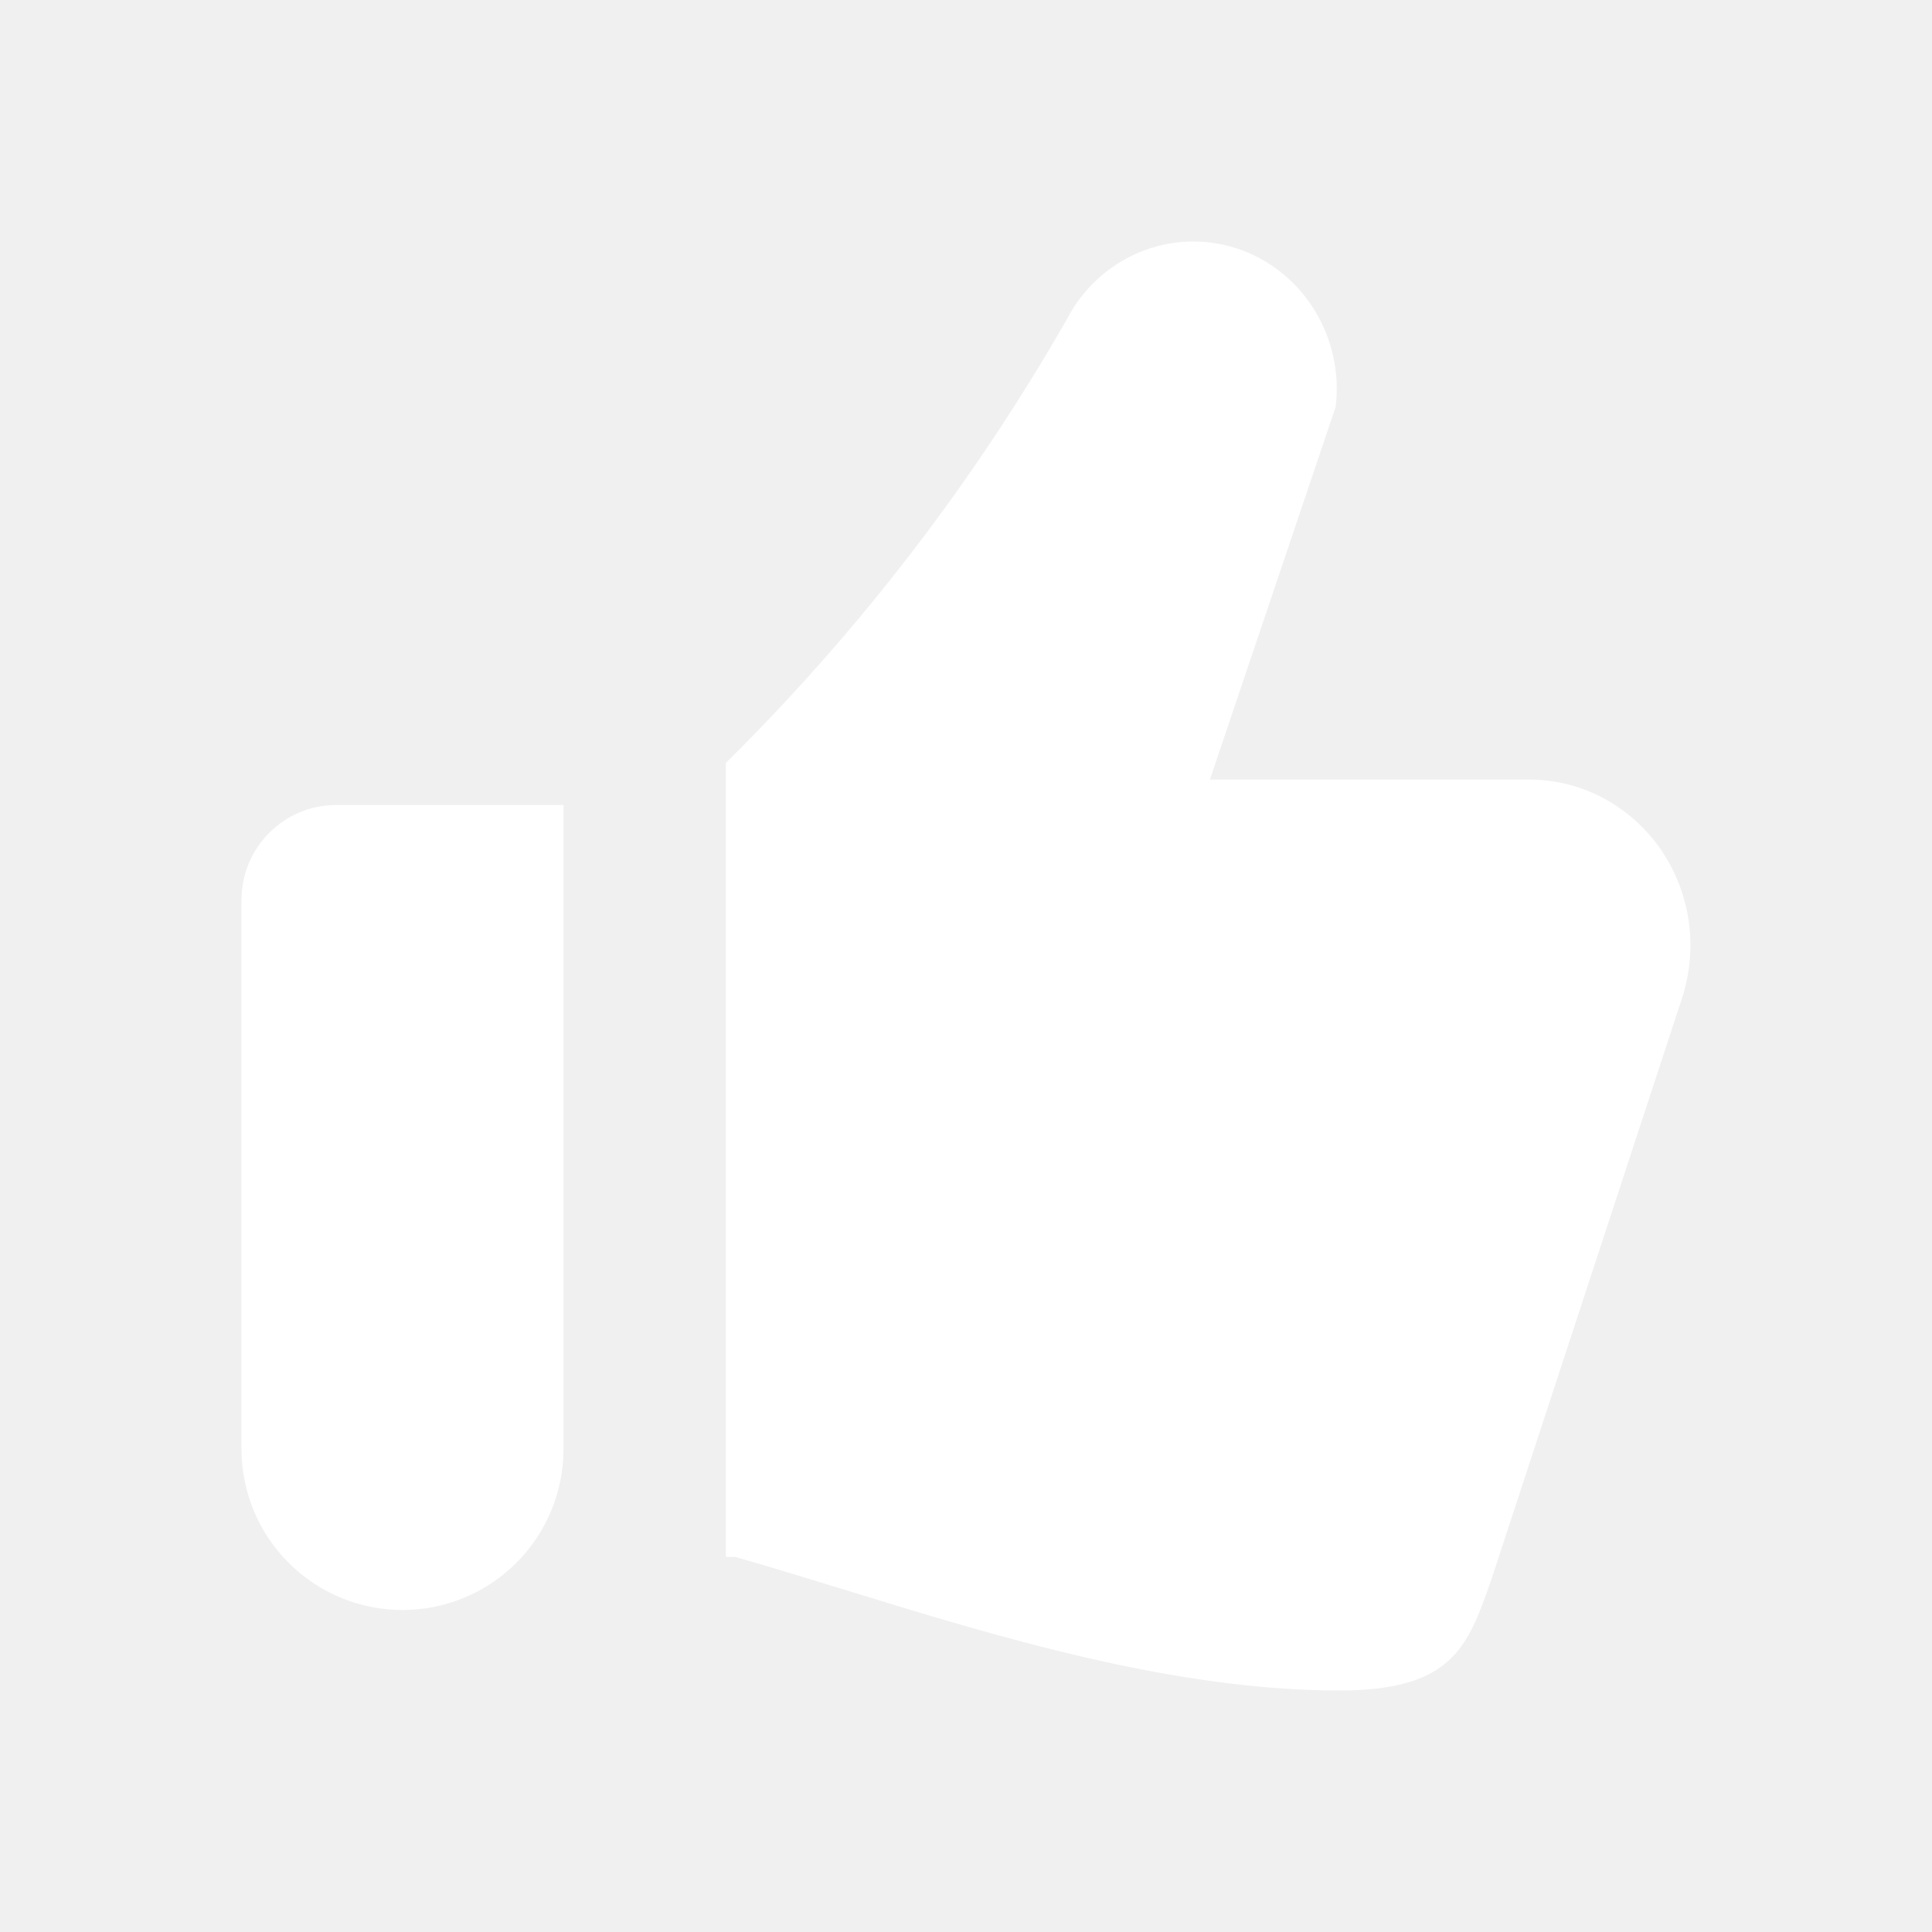
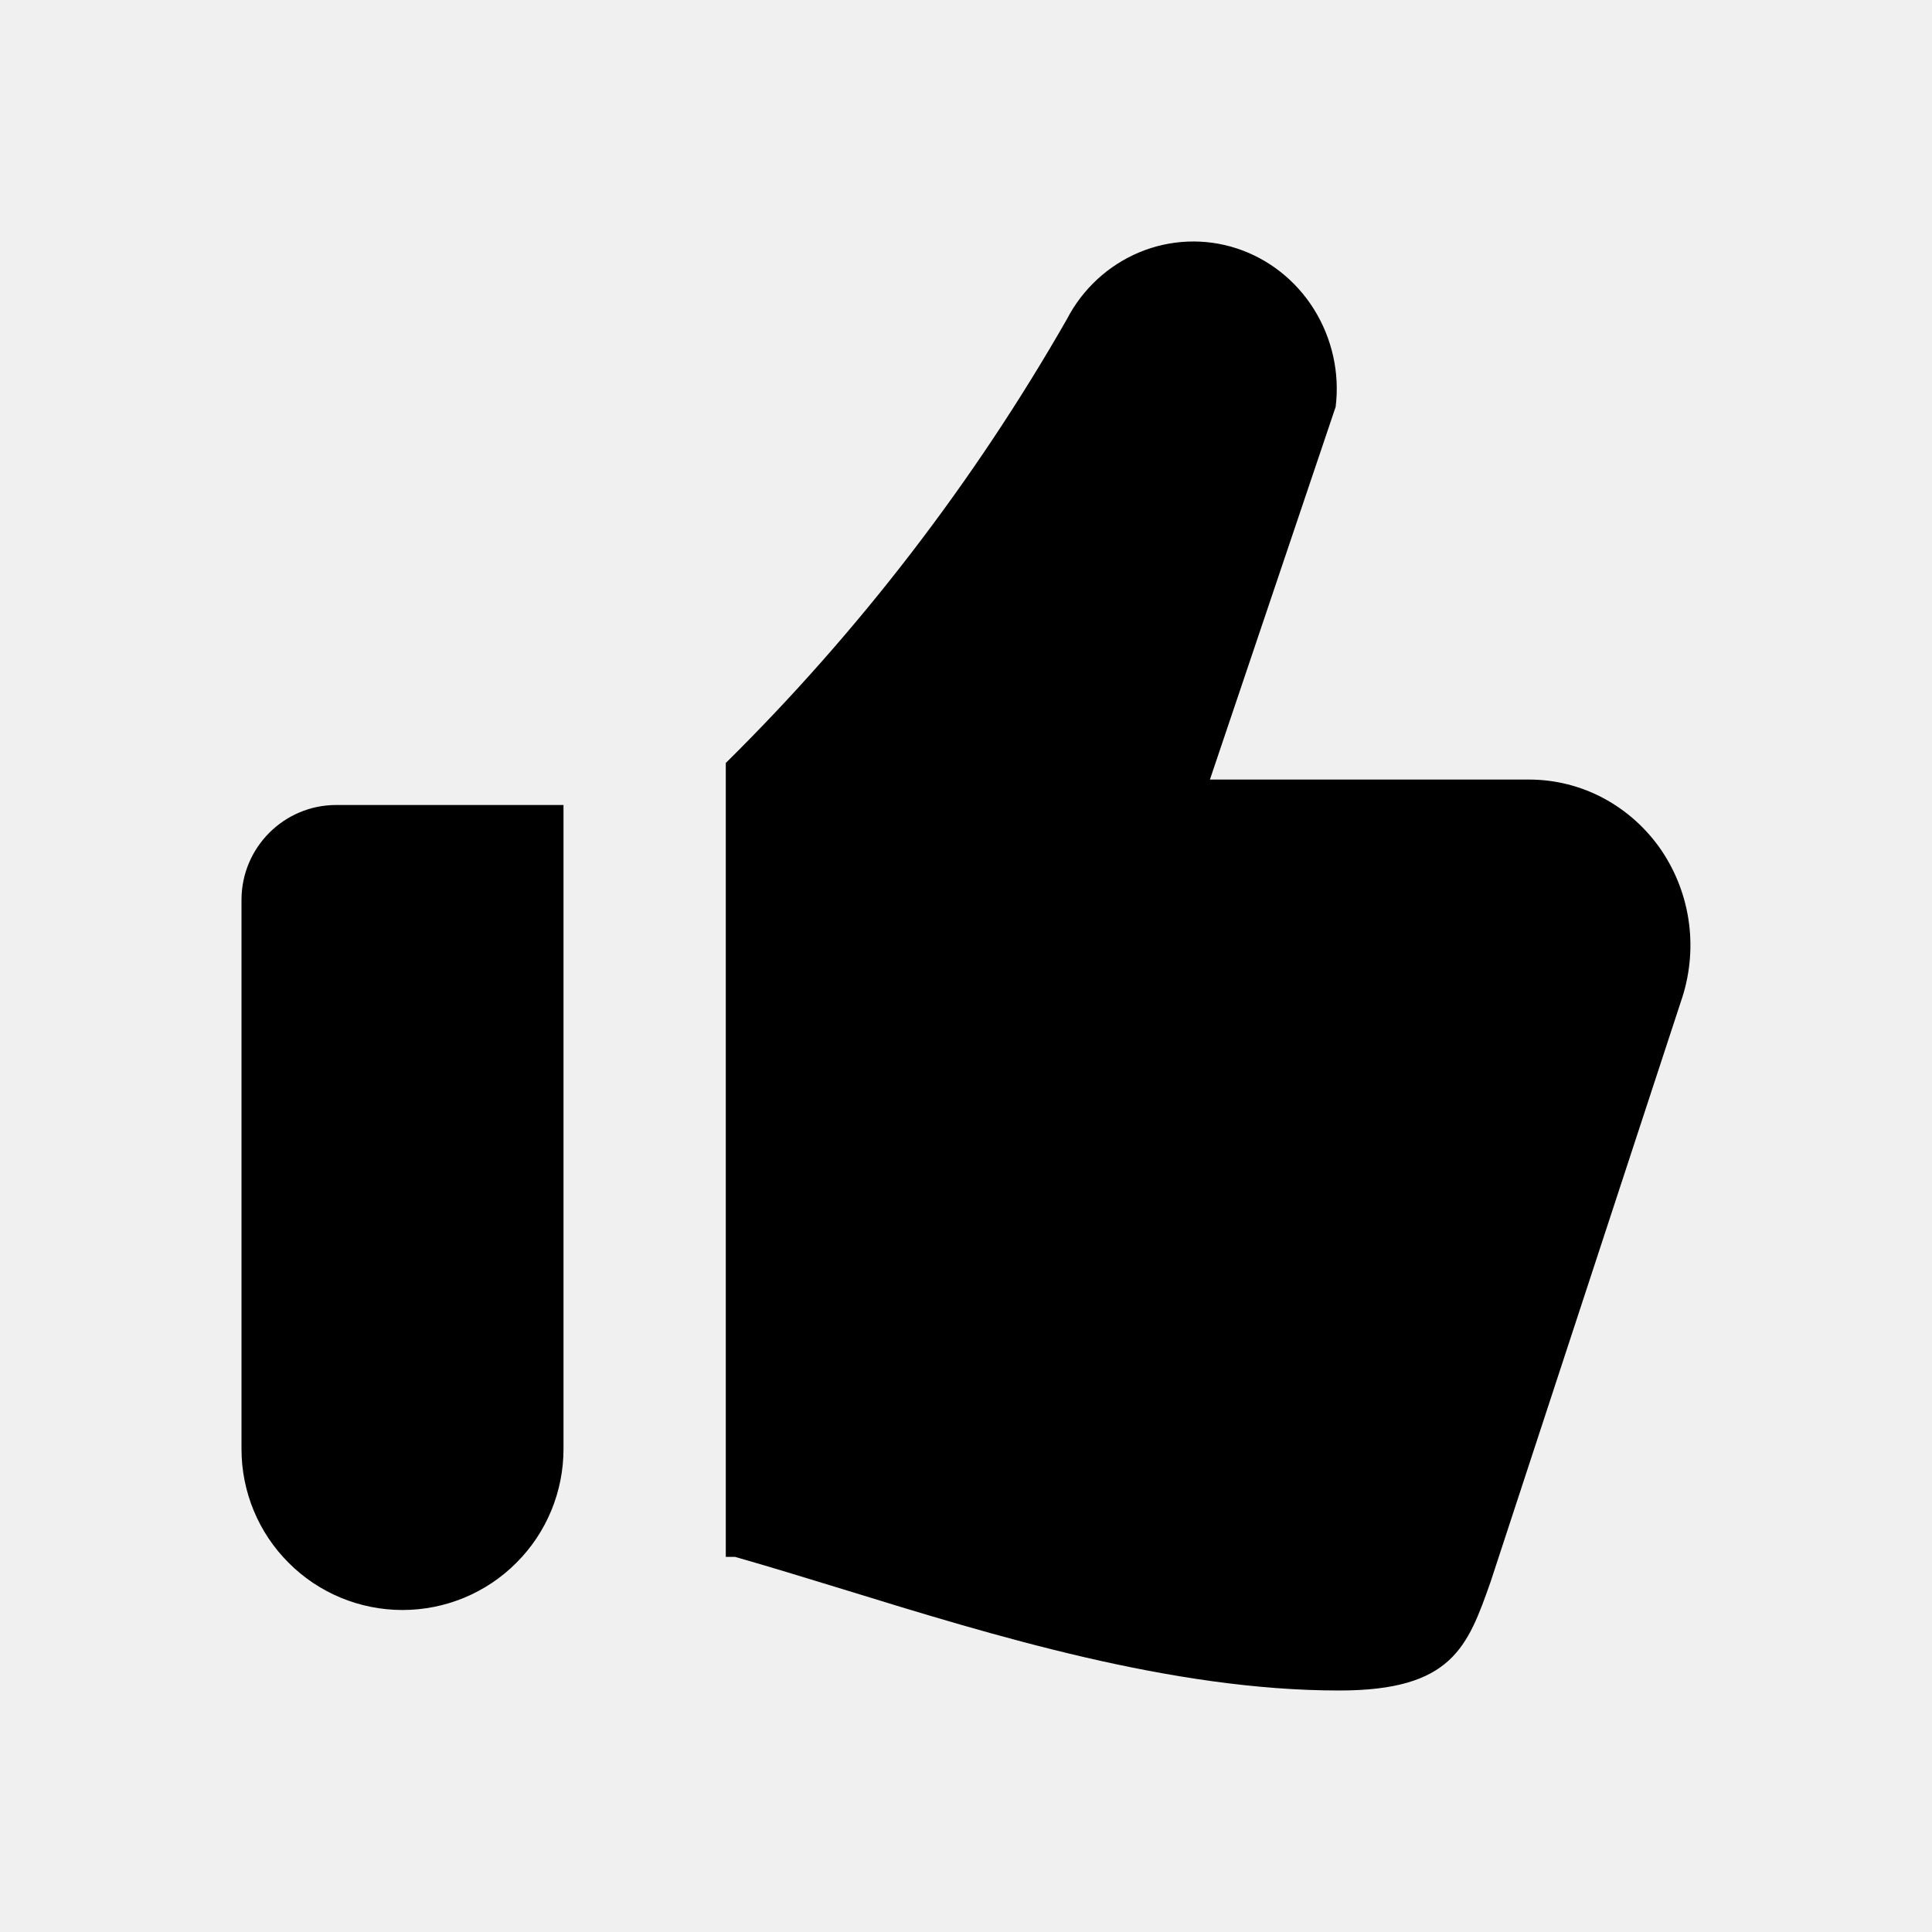
<svg xmlns="http://www.w3.org/2000/svg" width="12" height="12" viewBox="0 0 12 12" fill="none">
-   <path fill-rule="evenodd" clip-rule="evenodd" d="M7.515 4.842H9.498C9.659 4.842 9.818 4.882 9.96 4.958C10.102 5.034 10.226 5.145 10.319 5.281C10.411 5.417 10.47 5.573 10.491 5.737C10.512 5.9 10.494 6.067 10.44 6.222L9.259 9.823C9.116 10.229 9.02 10.5 8.318 10.5C7.282 10.5 6.179 10.162 5.239 9.872C5.003 9.8 4.777 9.73 4.565 9.67H4.508V4.739C5.336 3.921 6.049 2.993 6.627 1.982C6.724 1.795 6.883 1.648 7.077 1.567C7.269 1.487 7.484 1.478 7.682 1.543C7.88 1.608 8.05 1.742 8.162 1.922C8.274 2.102 8.322 2.316 8.296 2.527L7.515 4.842ZM2.088 5H3.5V9C3.5 9.265 3.395 9.52 3.207 9.707C3.02 9.895 2.765 10 2.5 10C2.235 10 1.98 9.895 1.793 9.707C1.605 9.52 1.5 9.265 1.5 9V5.589C1.5 5.264 1.764 5 2.088 5Z" fill="white" />
+   <path fill-rule="evenodd" clip-rule="evenodd" d="M7.515 4.842H9.498C9.659 4.842 9.818 4.882 9.96 4.958C10.102 5.034 10.226 5.145 10.319 5.281C10.411 5.417 10.47 5.573 10.491 5.737C10.512 5.9 10.494 6.067 10.44 6.222L9.259 9.823C9.116 10.229 9.02 10.5 8.318 10.5C7.282 10.5 6.179 10.162 5.239 9.872C5.003 9.8 4.777 9.73 4.565 9.67H4.508V4.739C5.336 3.921 6.049 2.993 6.627 1.982C6.724 1.795 6.883 1.648 7.077 1.567C7.269 1.487 7.484 1.478 7.682 1.543C7.88 1.608 8.05 1.742 8.162 1.922C8.274 2.102 8.322 2.316 8.296 2.527L7.515 4.842ZM2.088 5H3.5V9C3.5 9.265 3.395 9.52 3.207 9.707C3.02 9.895 2.765 10 2.5 10C2.235 10 1.98 9.895 1.793 9.707C1.605 9.52 1.5 9.265 1.5 9V5.589C1.5 5.264 1.764 5 2.088 5Z" fill="currentColor" />
</svg>
